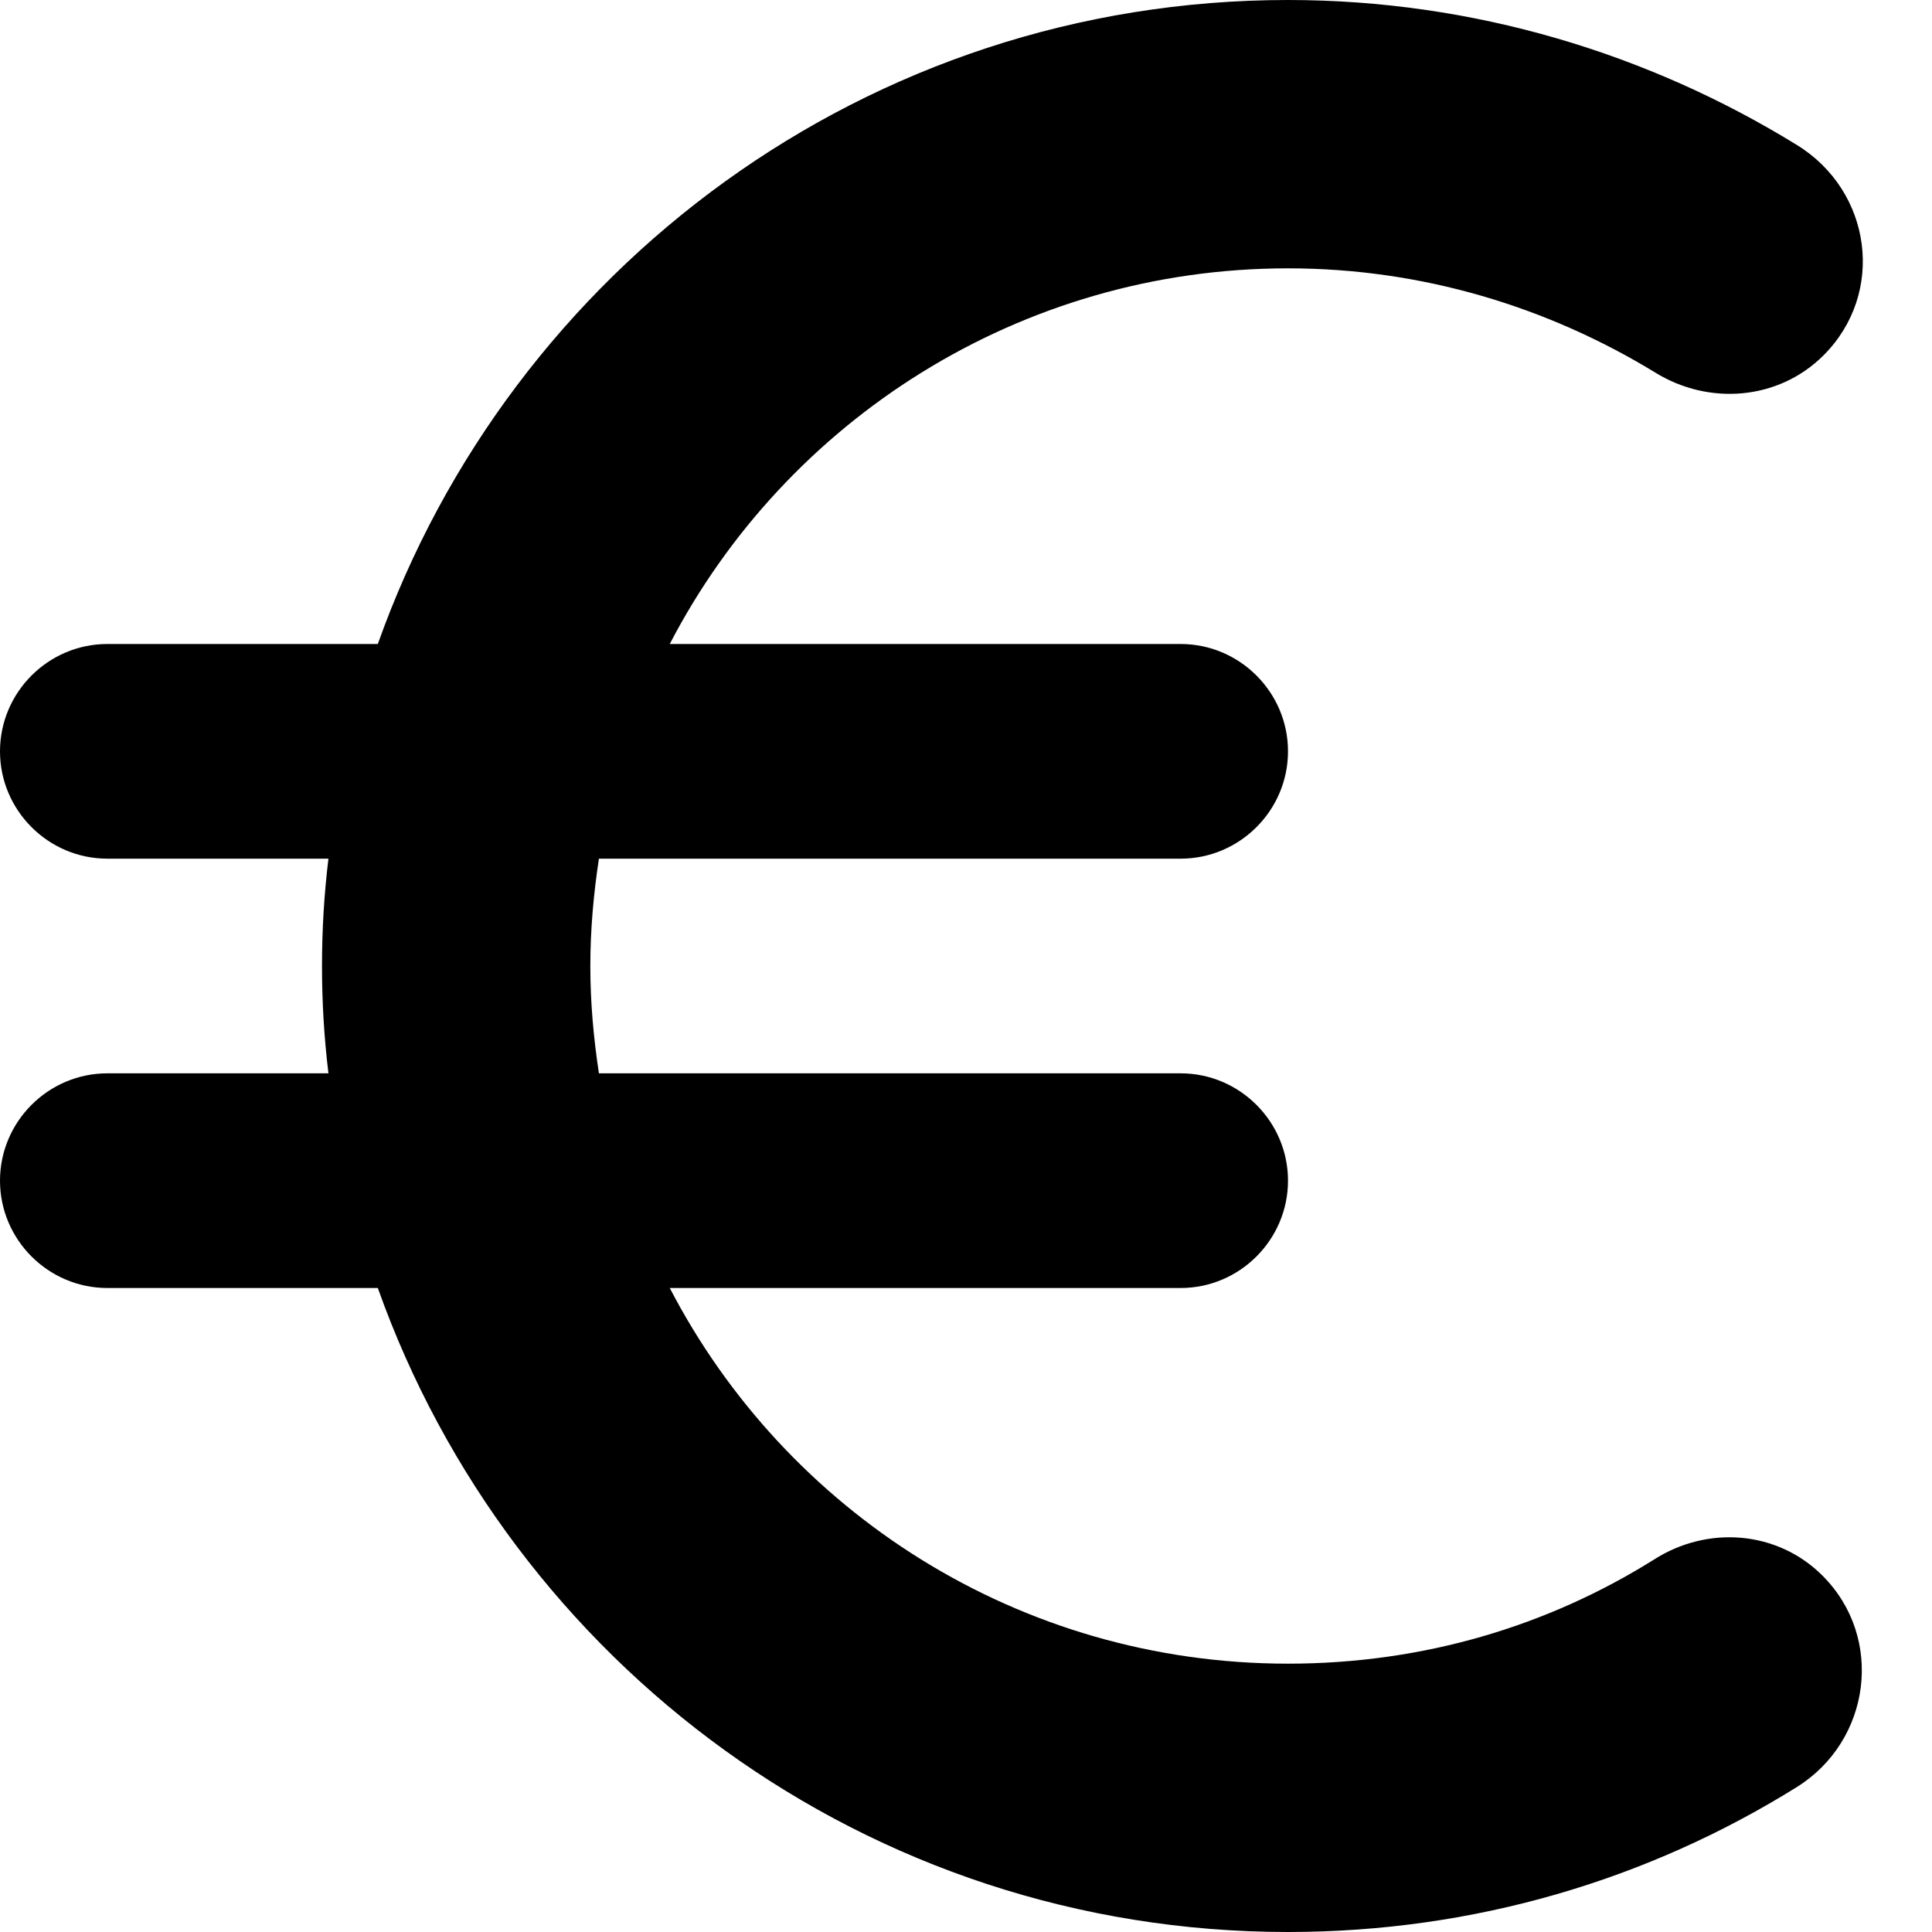
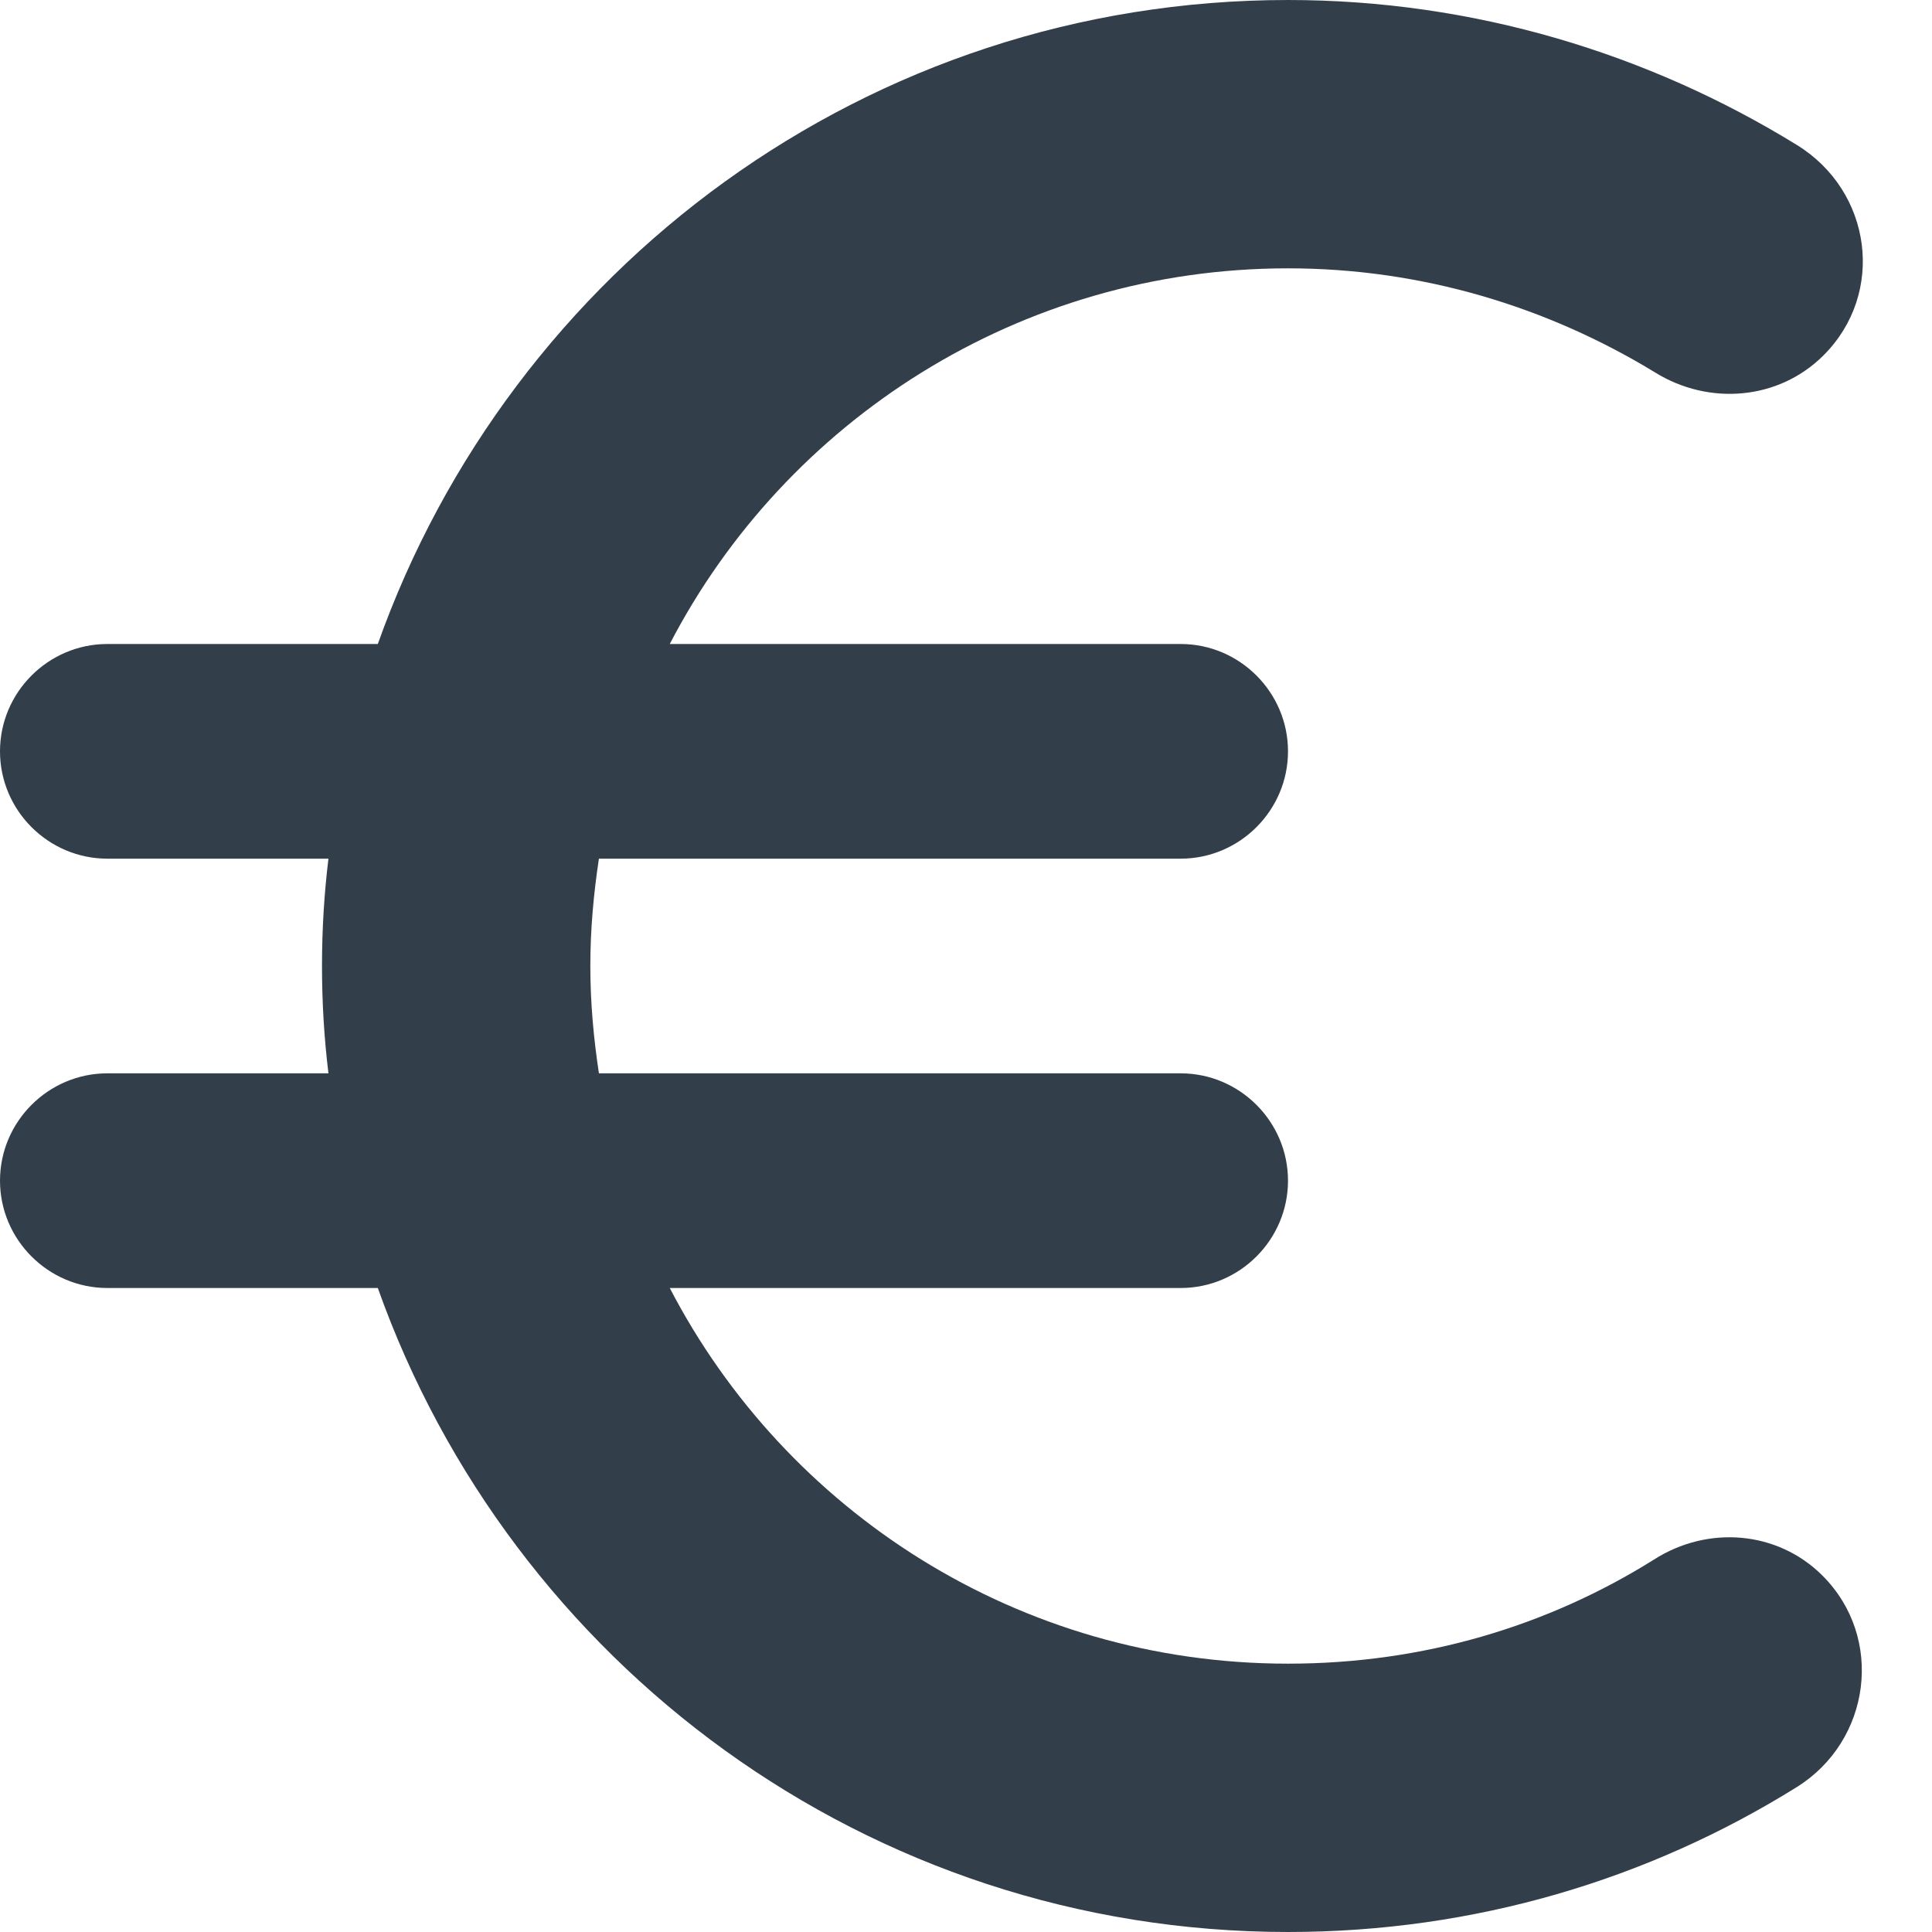
<svg xmlns="http://www.w3.org/2000/svg" width="18px" height="18px" viewBox="0 0 18 18" version="1.1">
-   <g id="High-fi-Prototype" stroke="none" stroke-width="0.1" fill="none" fill-rule="evenodd">
-     <g id="Detail-view" transform="translate(-676, -419)">
+   <g id="High-fi-Prototype" stroke="none" stroke-width="1" fill="none" fill-rule="evenodd">
+     <g id="Detail-view" transform="translate(-676, -419)" fill="#323F4B" fill-rule="nonzero">
      <g id="gem.-resultaten" transform="translate(649, 192)">
        <g id="Group-11" transform="translate(0, 216)">
          <g id="Informatie-Kosten" transform="translate(24, 8)">
            <g id="Group-4">
              <g id="round-euro_symbol-24px">
-                 <polygon id="Path" points="0 0 24 0 24 24 0 24" />
-                 <path d="M15,18.5 C12.49,18.5 10.32,17.08 9.24,15 L14,15 C14.55,15 15,14.55 15,14 C15,13.45 14.55,13 14,13 L8.58,13 C8.53,12.67 8.5,12.34 8.5,12 C8.5,11.66 8.53,11.33 8.58,11 L14,11 C14.55,11 15,10.55 15,10 C15,9.45 14.55,9 14,9 L9.24,9 C10.32,6.92 12.5,5.5 15,5.5 C16.25,5.5 17.42,5.86 18.42,6.47 C18.92,6.78 19.57,6.73 19.99,6.31 C20.57,5.73 20.44,4.78 19.74,4.35 C18.36,3.5 16.73,3 15,3 C11.08,3 7.76,5.51 6.52,9 L4,9 C3.45,9 3,9.45 3,10 C3,10.55 3.45,11 4,11 L6.06,11 C6.02,11.33 6,11.66 6,12 C6,12.34 6.02,12.67 6.06,13 L4,13 C3.45,13 3,13.45 3,14 C3,14.55 3.45,15 4,15 L6.52,15 C7.76,18.49 11.08,21 15,21 C16.74,21 18.36,20.51 19.74,19.65 C20.43,19.22 20.56,18.26 19.98,17.68 C19.56,17.26 18.91,17.21 18.41,17.53 C17.42,18.15 16.26,18.5 15,18.5 Z" id="Path" fill="#000000" fill-rule="nonzero" />
+                 <path d="M15,18.5 C12.49,18.5 10.32,17.08 9.24,15 L14,15 C14.55,15 15,14.55 15,14 C15,13.45 14.55,13 14,13 L8.58,13 C8.53,12.67 8.5,12.34 8.5,12 C8.5,11.66 8.53,11.33 8.58,11 L14,11 C14.55,11 15,10.55 15,10 C15,9.45 14.55,9 14,9 L9.24,9 C10.32,6.92 12.5,5.5 15,5.5 C16.25,5.5 17.42,5.86 18.42,6.47 C18.92,6.78 19.57,6.73 19.99,6.31 C20.57,5.73 20.44,4.78 19.74,4.35 C18.36,3.5 16.73,3 15,3 C11.08,3 7.76,5.51 6.52,9 L4,9 C3.45,9 3,9.45 3,10 C3,10.55 3.45,11 4,11 L6.06,11 C6.02,11.33 6,11.66 6,12 C6,12.34 6.02,12.67 6.06,13 L4,13 C3.45,13 3,13.45 3,14 C3,14.55 3.45,15 4,15 L6.52,15 C7.76,18.49 11.08,21 15,21 C16.74,21 18.36,20.51 19.74,19.65 C20.43,19.22 20.56,18.26 19.98,17.68 C19.56,17.26 18.91,17.21 18.41,17.53 C17.42,18.15 16.26,18.5 15,18.5 Z" id="Path" />
              </g>
            </g>
          </g>
        </g>
      </g>
    </g>
  </g>
</svg>
